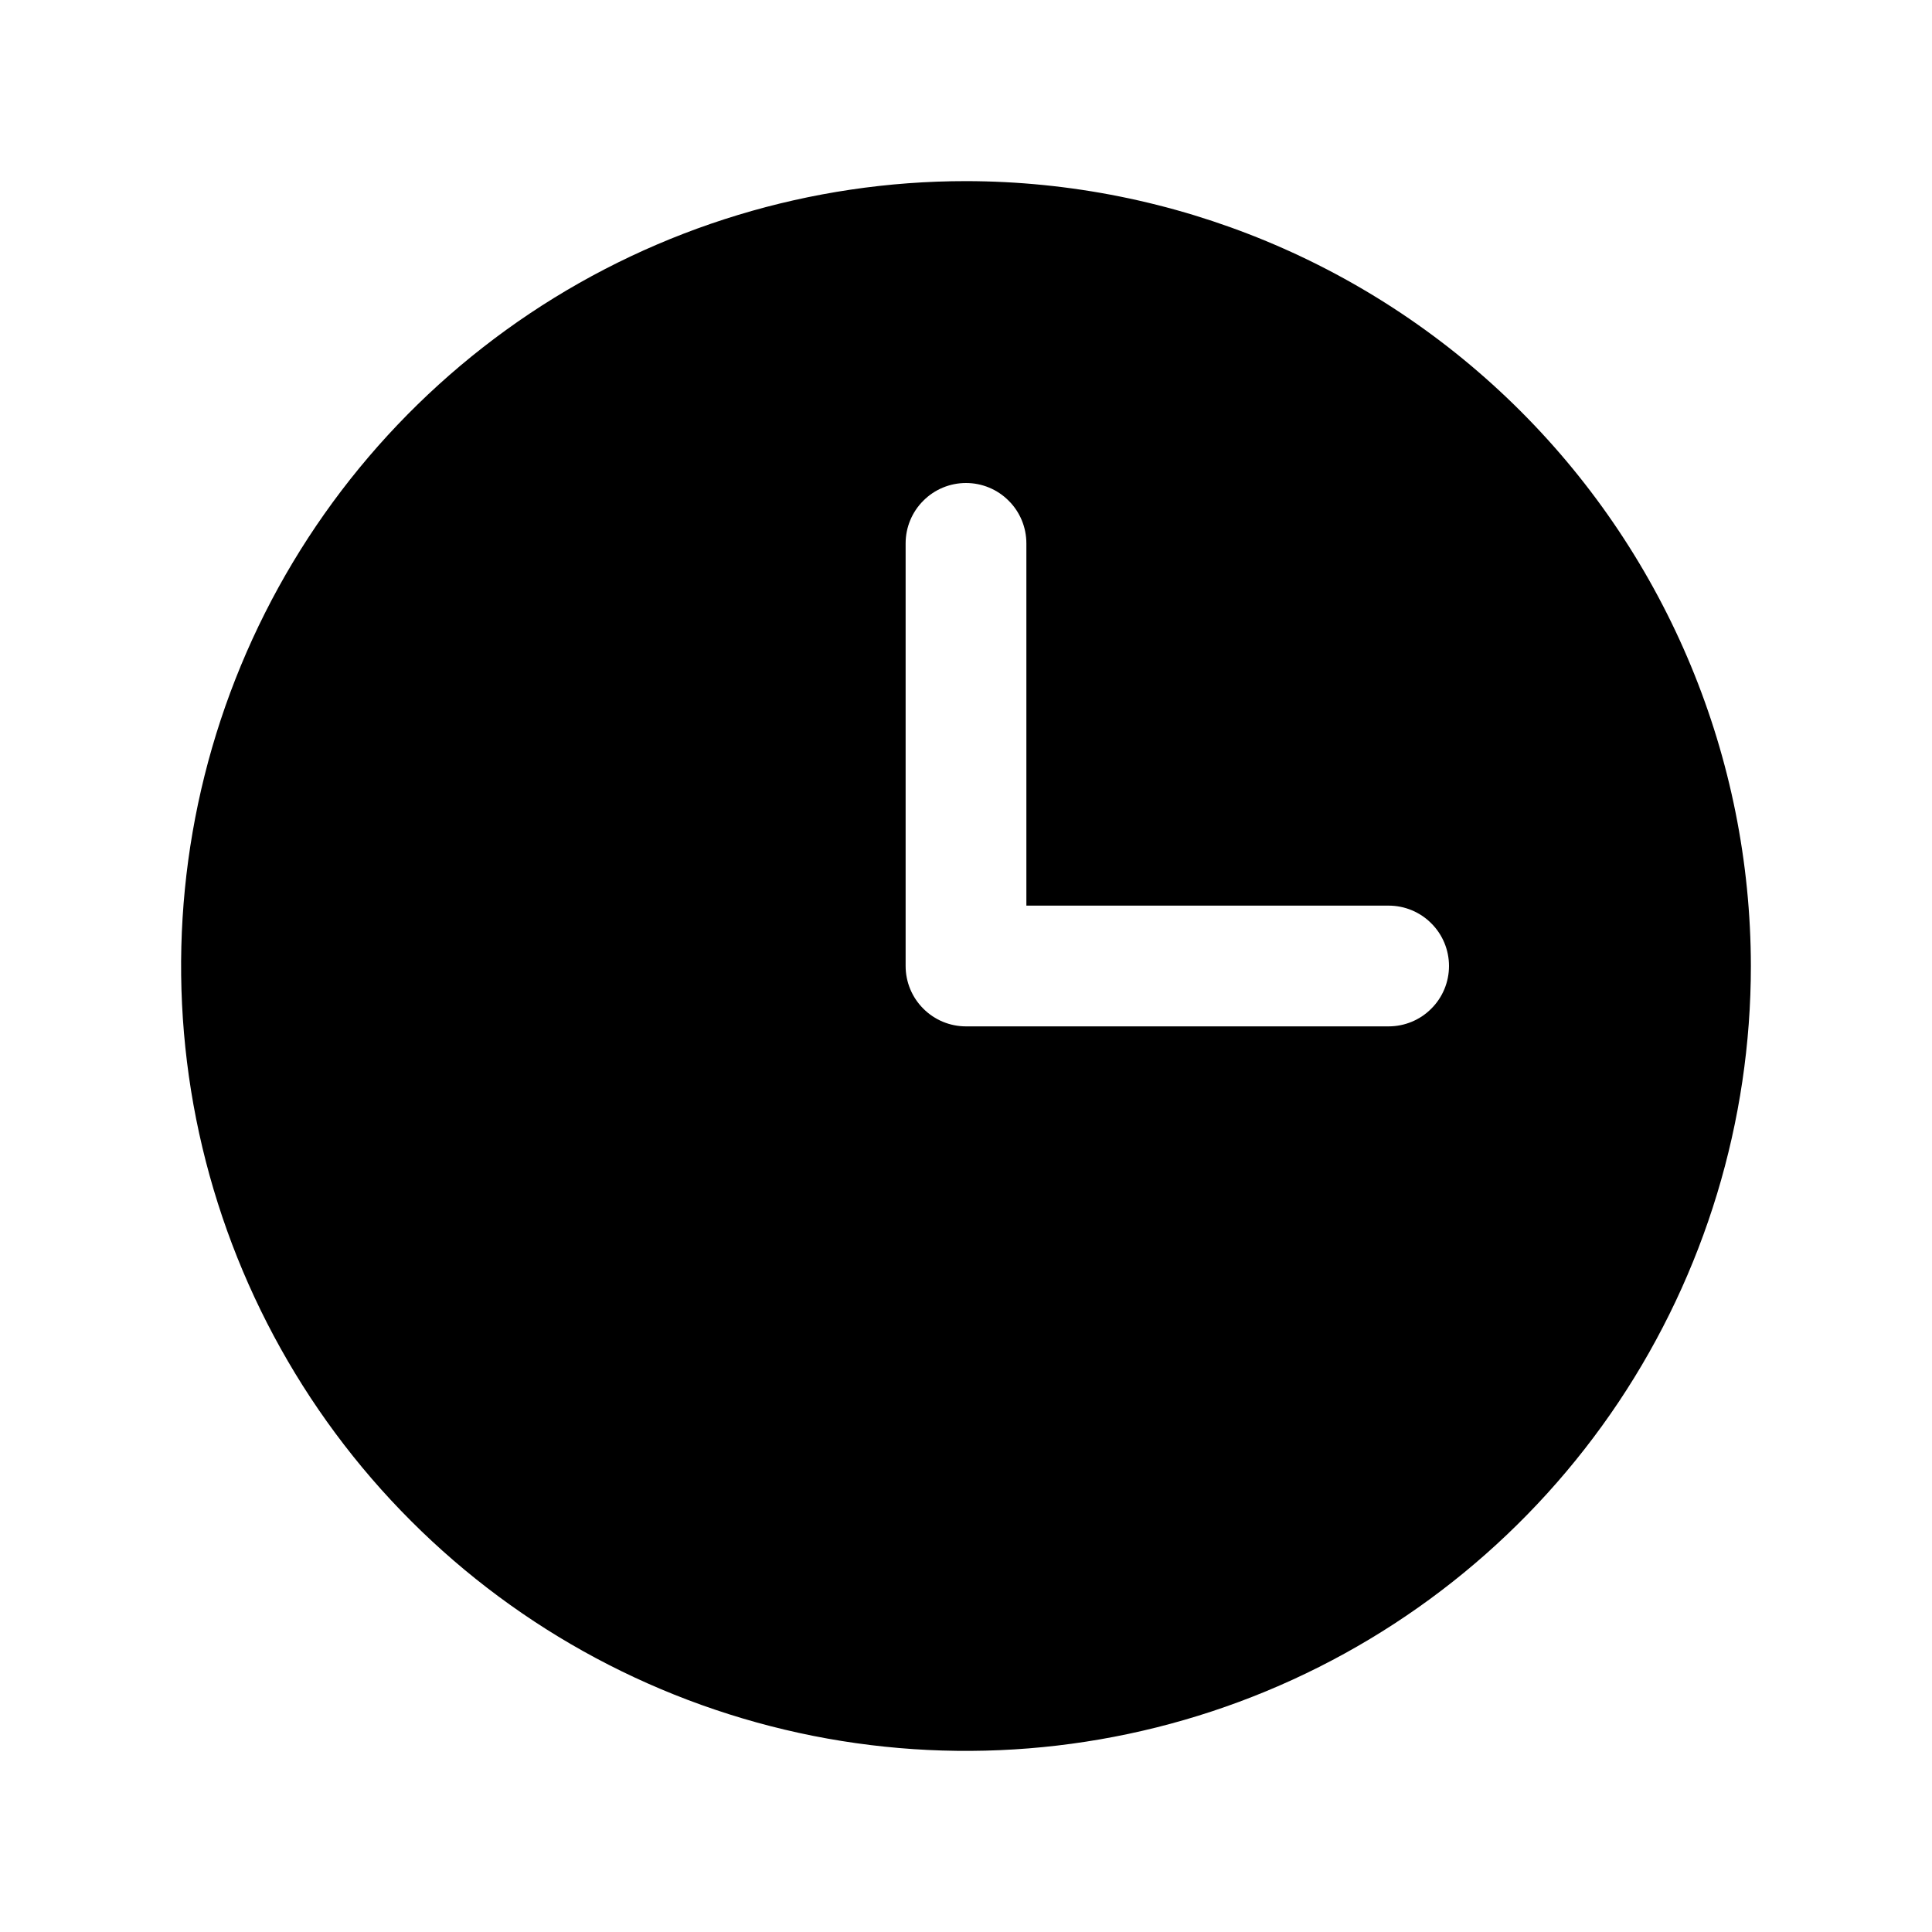
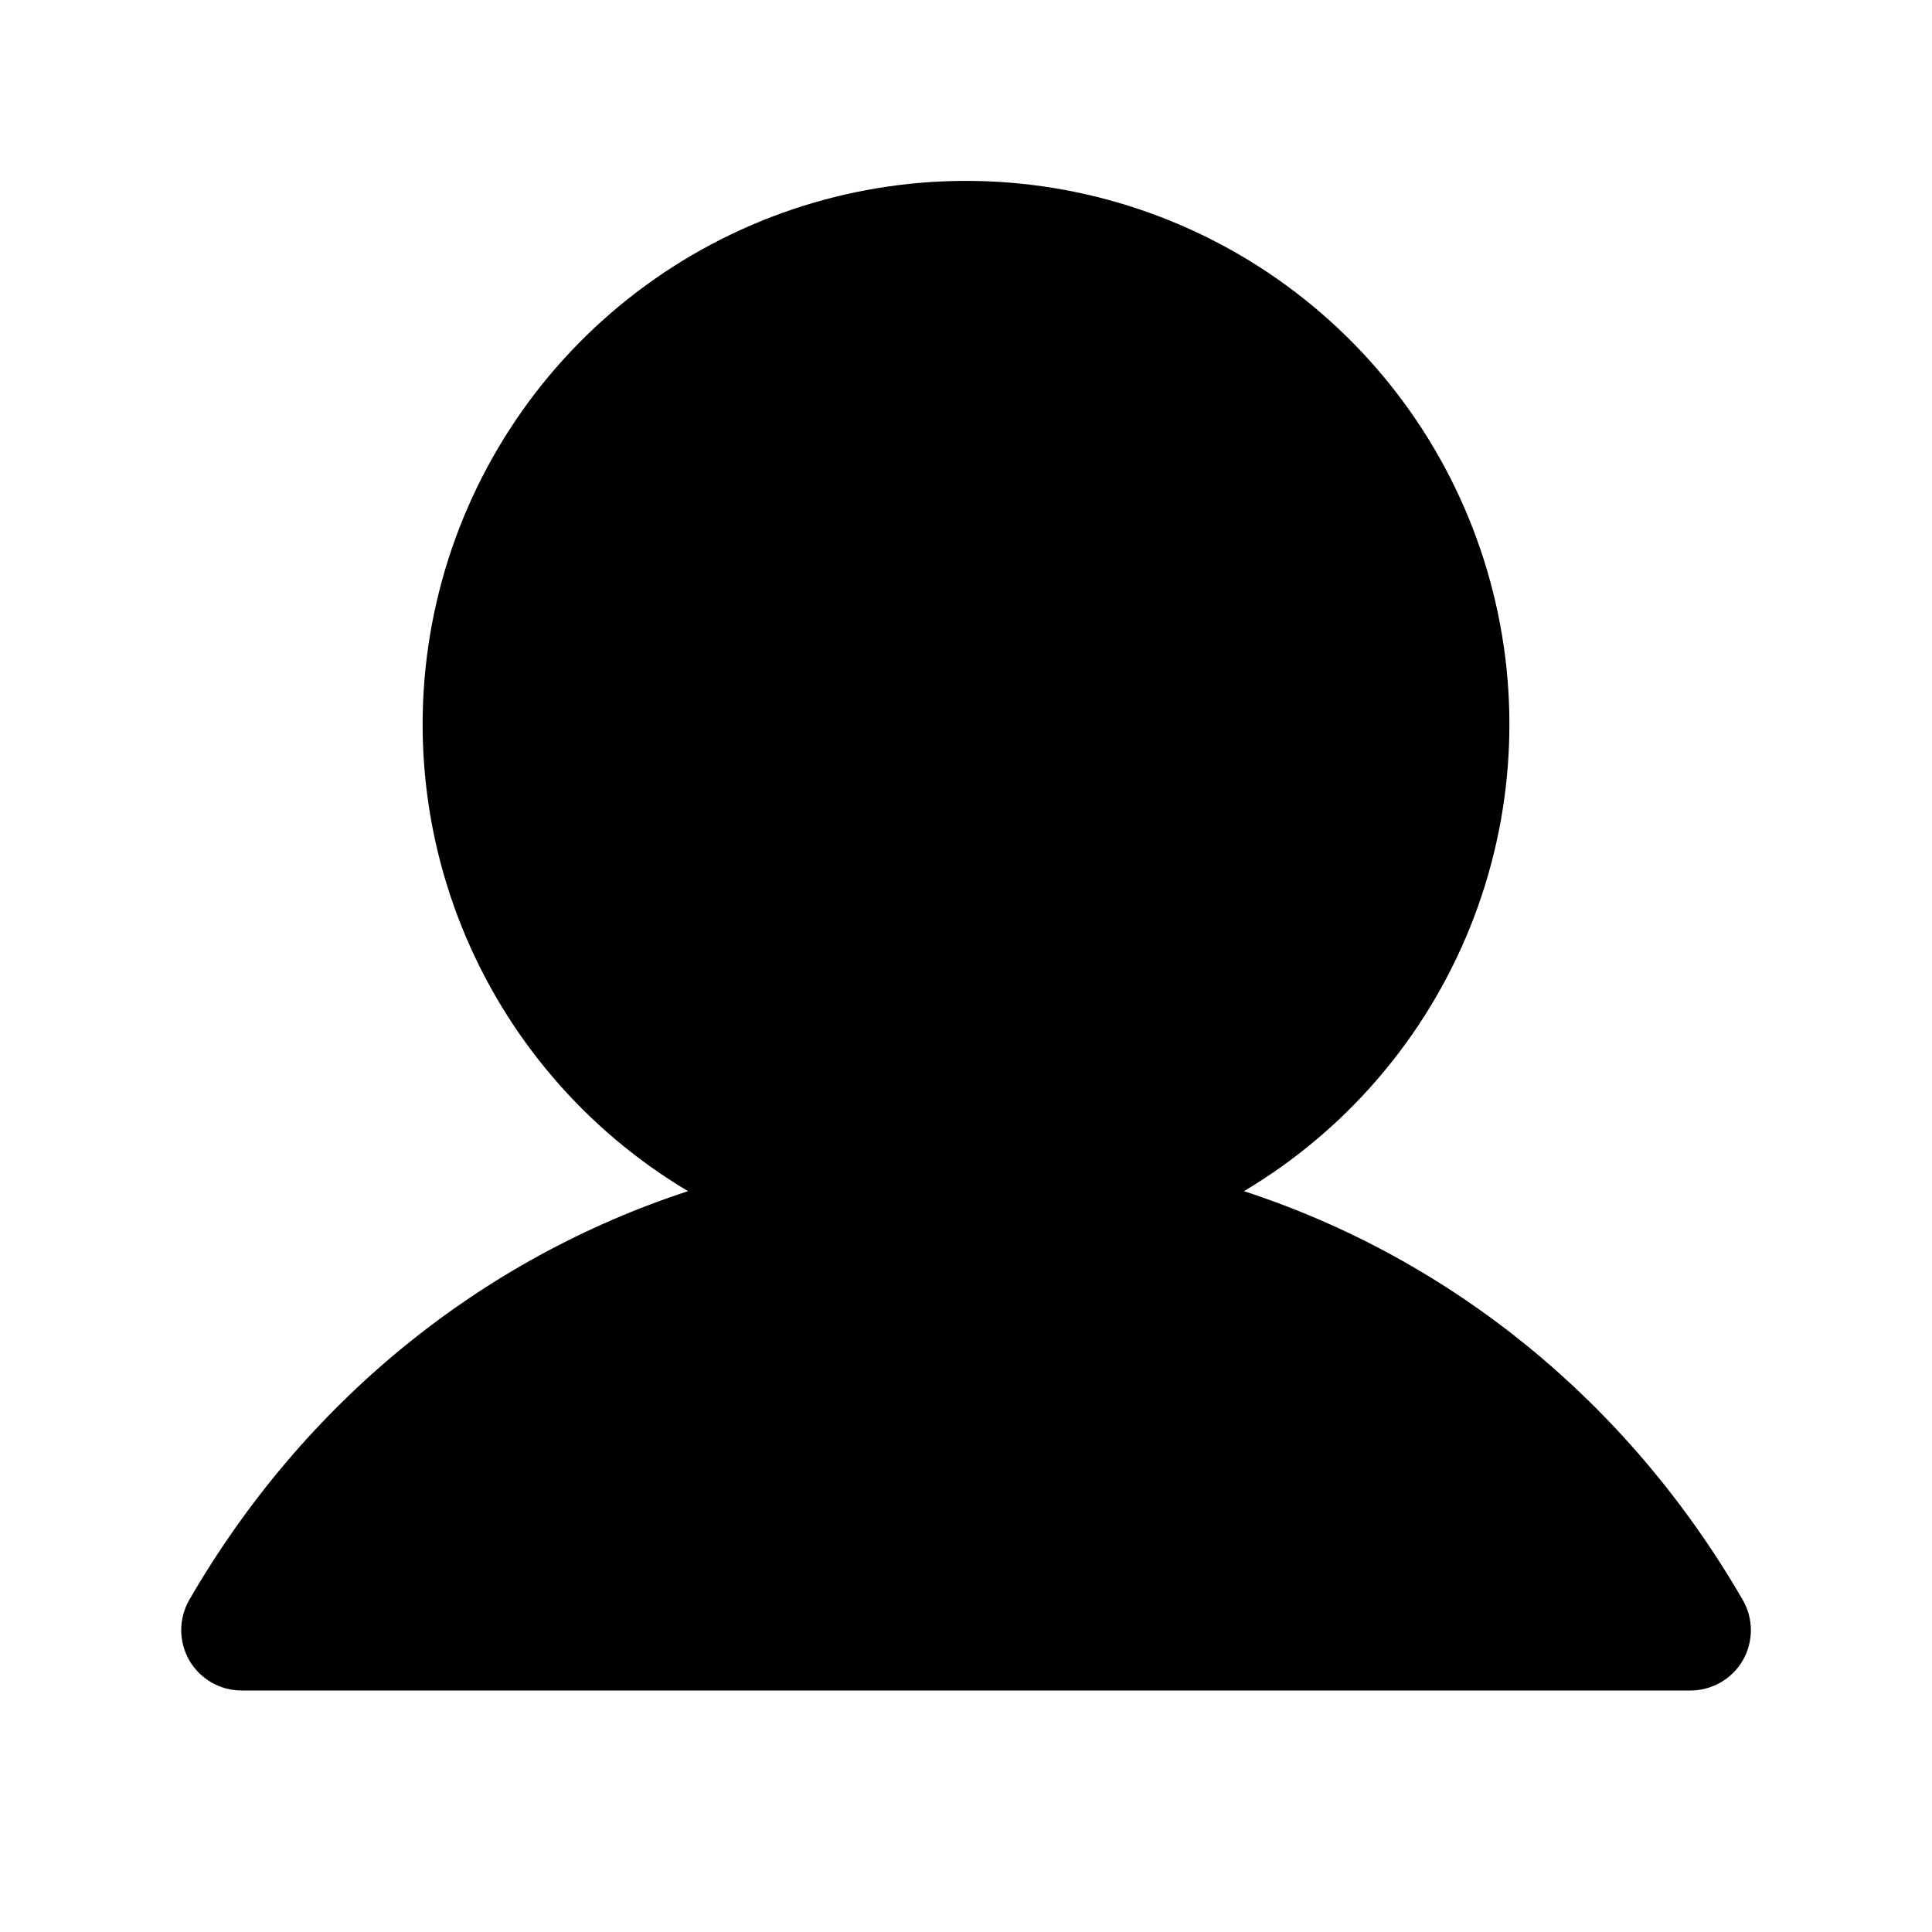
<svg xmlns="http://www.w3.org/2000/svg" width="24" height="24" viewBox="0 0 24 24" fill="none">
-   <path d="M12 2.25C10.072 2.25 8.187 2.822 6.583 3.893C4.98 4.965 3.73 6.487 2.992 8.269C2.254 10.05 2.061 12.011 2.437 13.902C2.814 15.793 3.742 17.531 5.106 18.894C6.469 20.258 8.207 21.186 10.098 21.563C11.989 21.939 13.95 21.746 15.731 21.008C17.513 20.27 19.035 19.02 20.107 17.417C21.178 15.813 21.75 13.928 21.75 12C21.747 9.415 20.719 6.937 18.891 5.109C17.063 3.281 14.585 2.253 12 2.25ZM17.25 12.75H12C11.801 12.75 11.61 12.671 11.47 12.53C11.329 12.39 11.25 12.199 11.25 12V6.75C11.25 6.551 11.329 6.36 11.47 6.22C11.61 6.079 11.801 6 12 6C12.199 6 12.39 6.079 12.53 6.22C12.671 6.36 12.75 6.551 12.75 6.75V11.25H17.25C17.449 11.25 17.64 11.329 17.78 11.47C17.921 11.61 18 11.801 18 12C18 12.199 17.921 12.39 17.78 12.53C17.64 12.671 17.449 12.75 17.25 12.75Z" fill="black" />
+   <path d="M21.65 20.625C21.584 20.739 21.489 20.834 21.375 20.899C21.261 20.965 21.132 21 21 21H3C2.869 21 2.739 20.965 2.625 20.899C2.512 20.833 2.417 20.739 2.351 20.625C2.286 20.511 2.251 20.381 2.251 20.25C2.251 20.118 2.286 19.989 2.351 19.875C3.779 17.407 5.98 15.636 8.547 14.797C7.277 14.041 6.29 12.889 5.738 11.518C5.186 10.147 5.1 8.632 5.492 7.207C5.884 5.782 6.733 4.525 7.909 3.629C9.085 2.733 10.522 2.247 12 2.247C13.478 2.247 14.916 2.733 16.091 3.629C17.267 4.525 18.116 5.782 18.508 7.207C18.901 8.632 18.814 10.147 18.262 11.518C17.71 12.889 16.723 14.041 15.453 14.797C18.021 15.636 20.221 17.407 21.649 19.875C21.715 19.989 21.75 20.118 21.75 20.25C21.75 20.381 21.716 20.511 21.65 20.625Z" fill="black" />
</svg>
